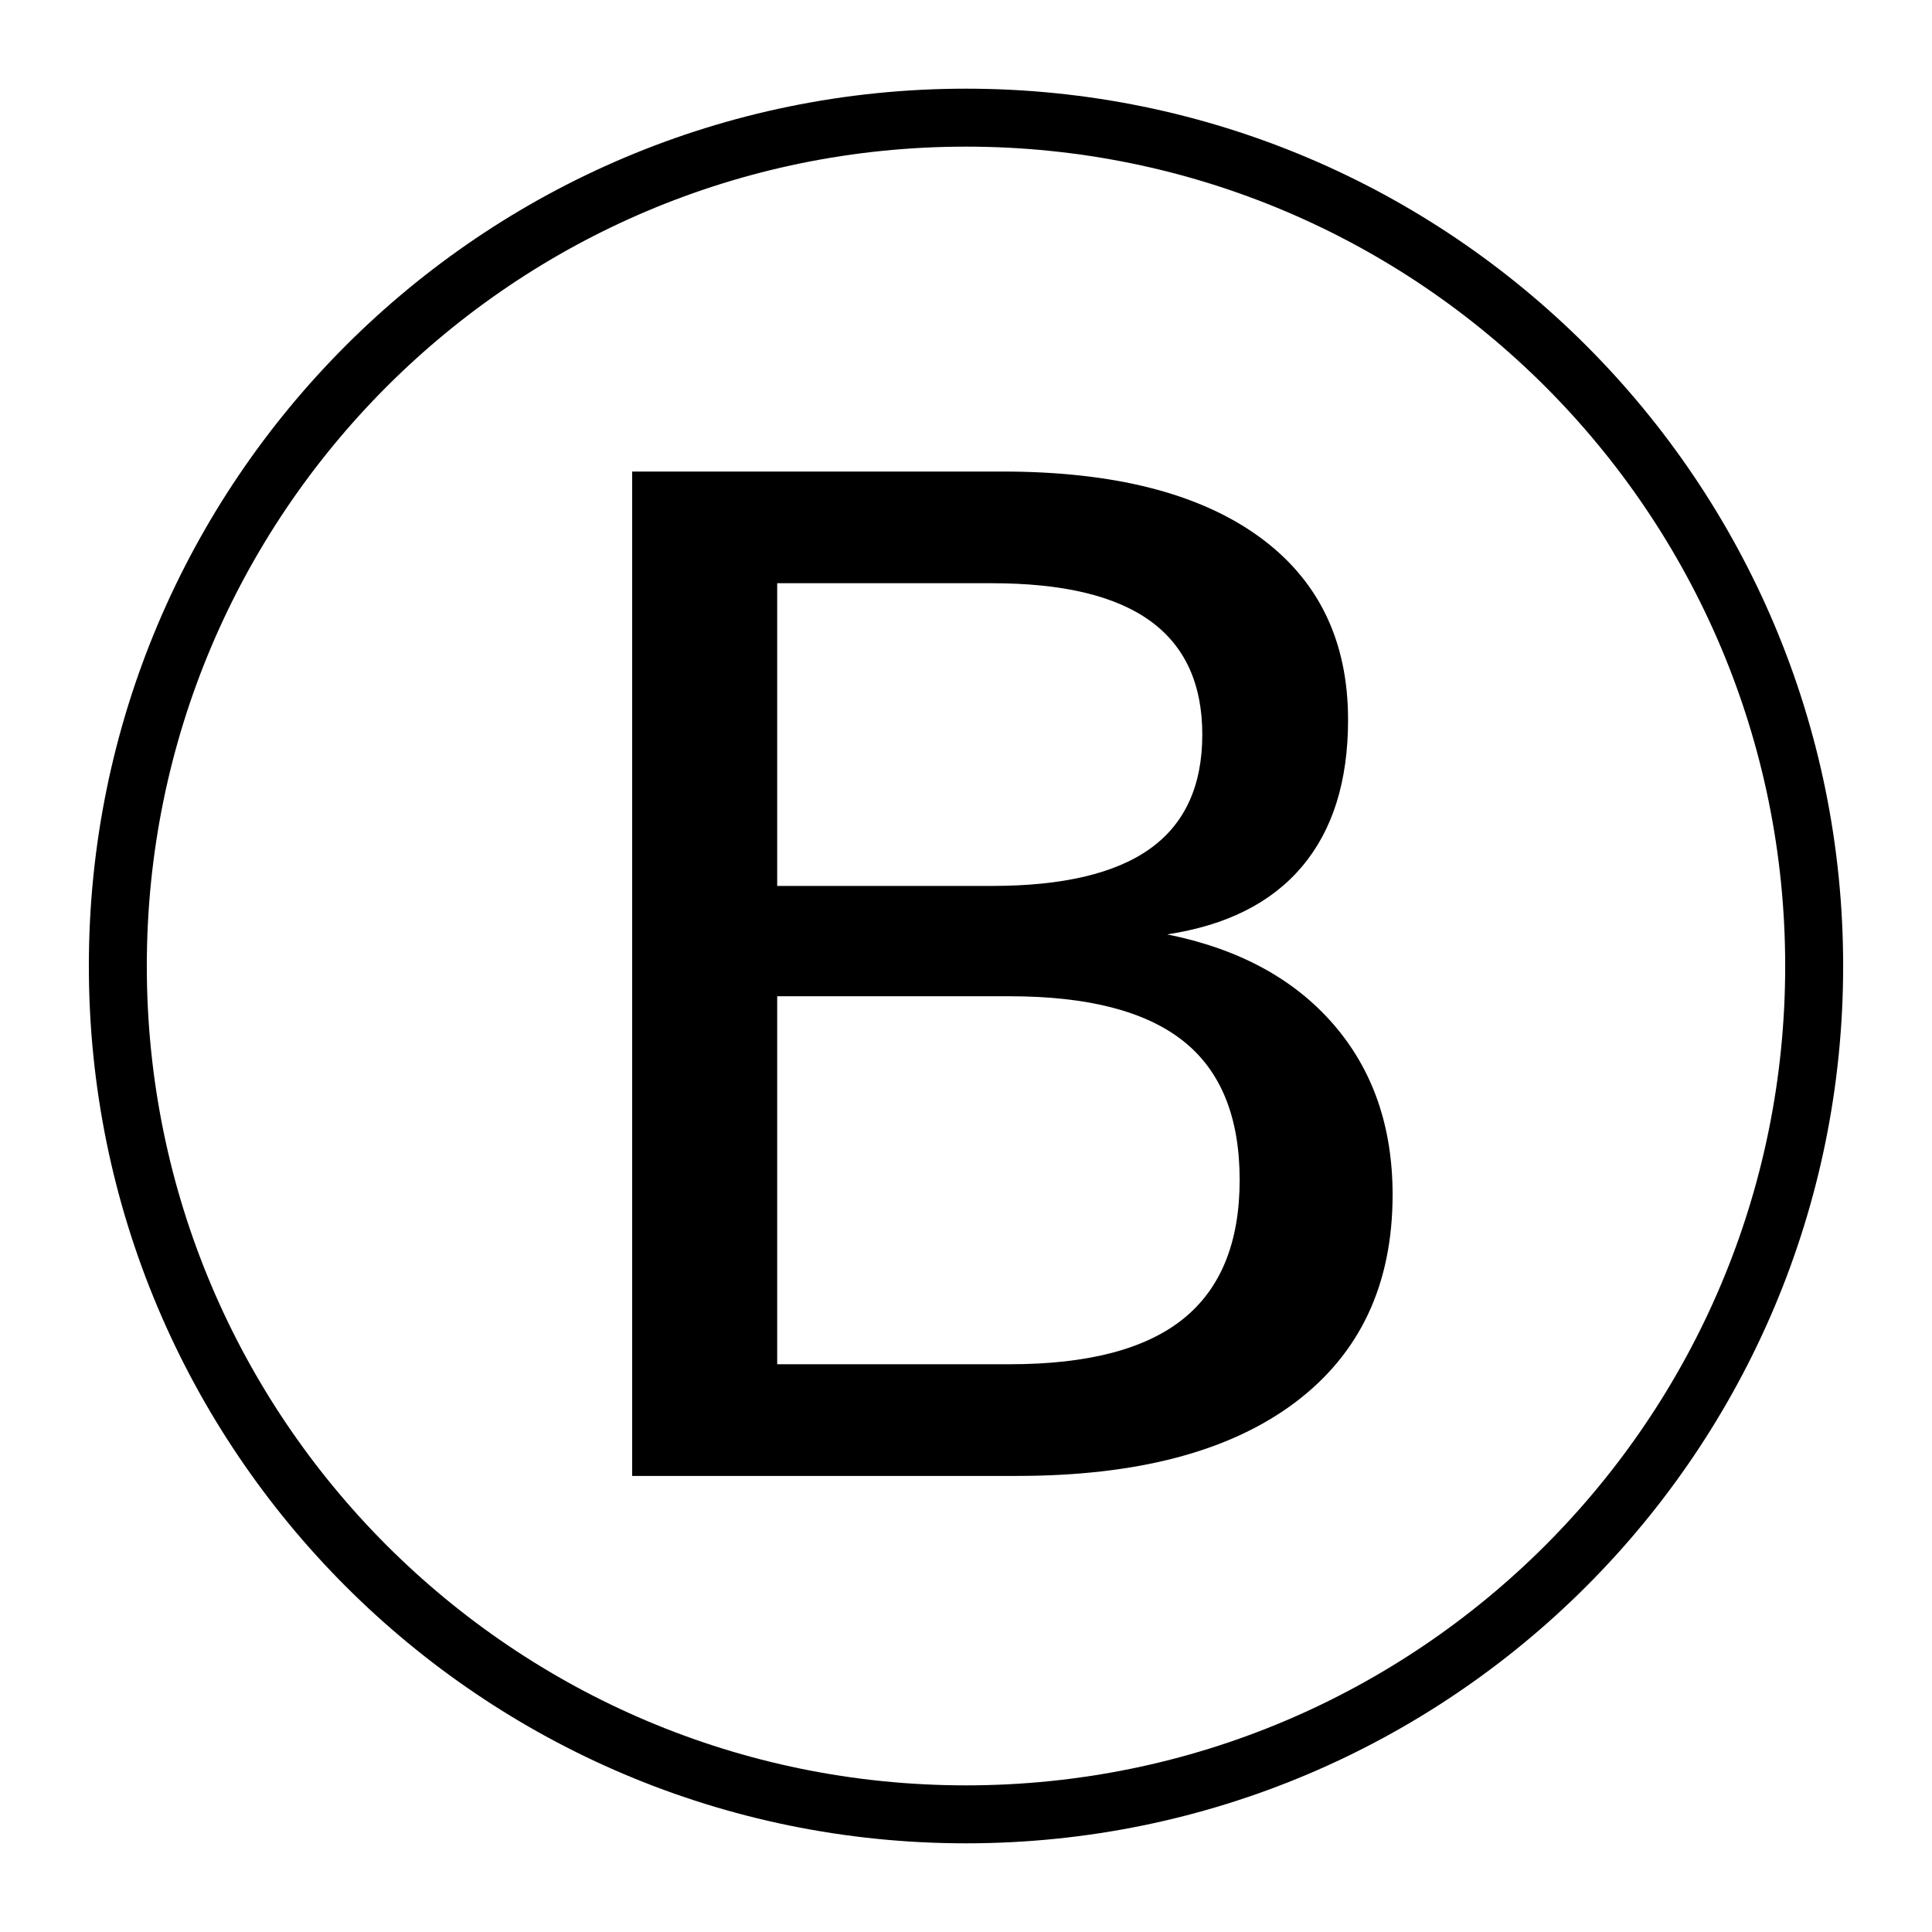
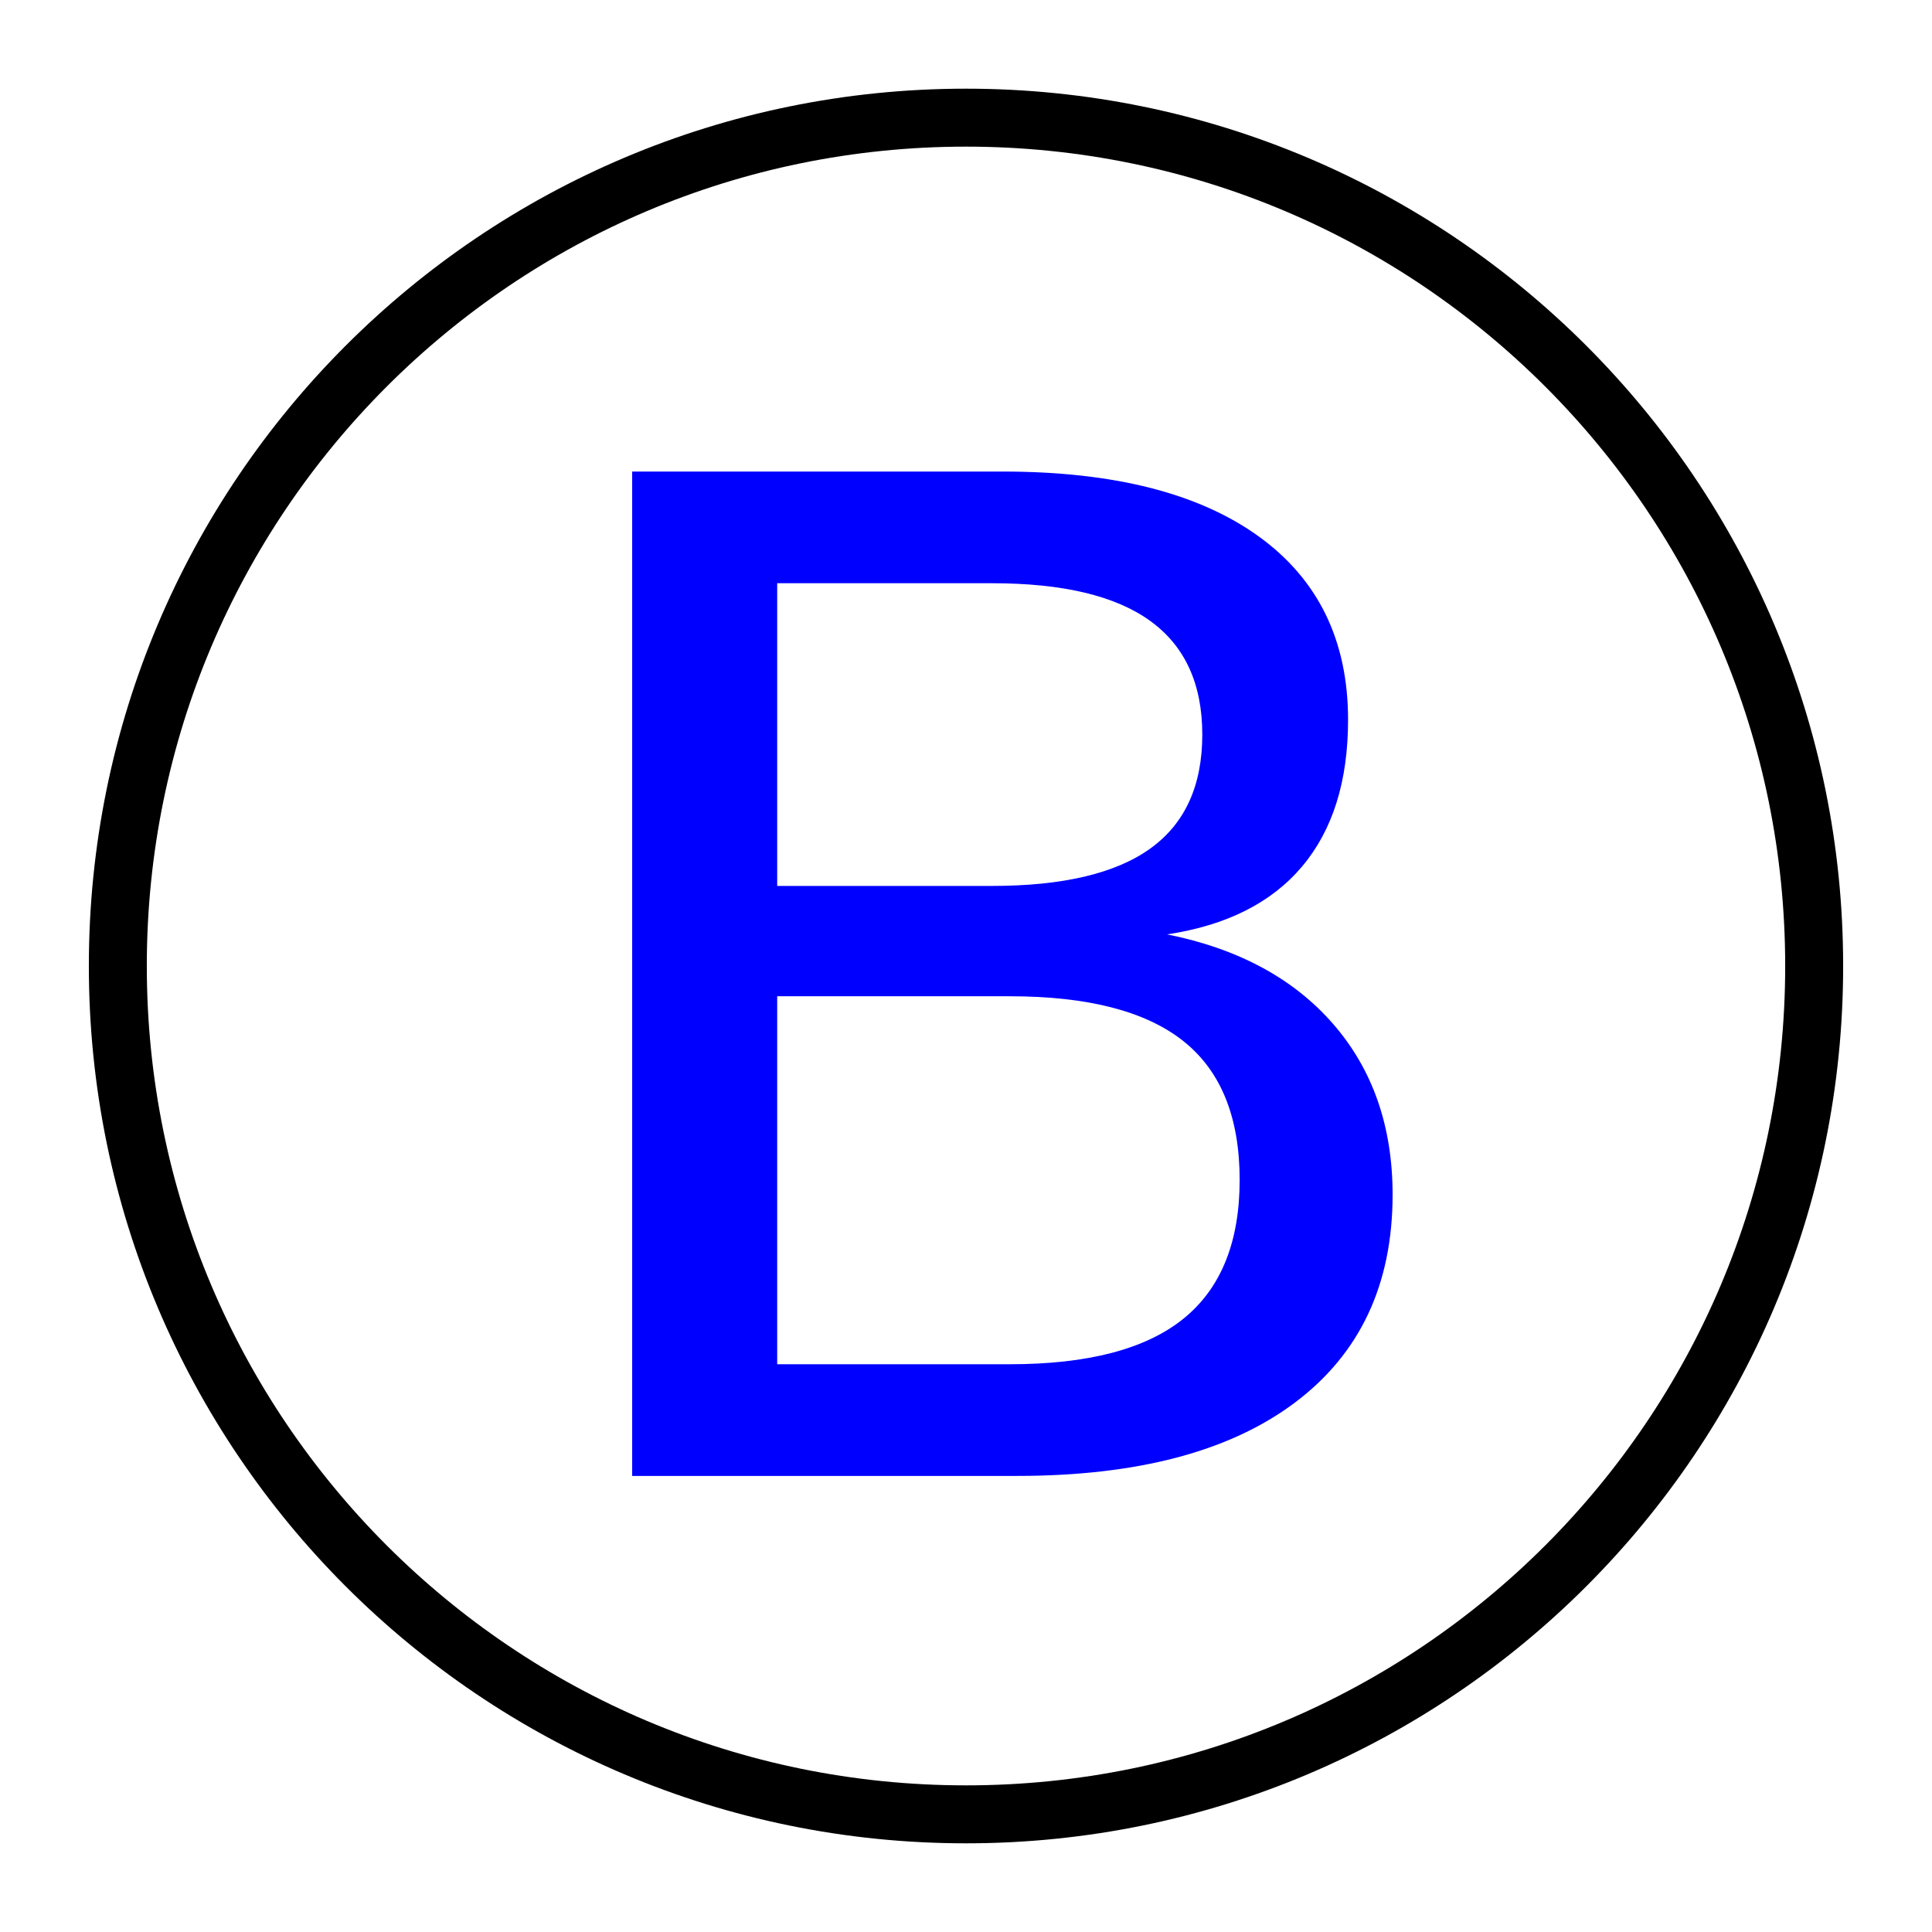
<svg xmlns="http://www.w3.org/2000/svg" version="1.0" width="500" height="500" id="svg2">
  <path d="M 469.505,250 C 469.53,371.247 371.247,469.55 250,469.55 C 128.753,469.55 30.47,371.247 30.495,250 C 30.47,128.753 128.753,30.45 250,30.45 C 371.247,30.45 469.53,128.753 469.505,250 L 469.505,250 z" style="fill: rgb(255, 255, 255); fill-opacity: 0;       stroke: rgb(0, 0, 0); stroke-width: 15;       display: inline;" id="button" />
-   <text xml:space="preserve" style="font-size: 368.374px; font-style: normal; font-weight: normal;     fill: rgb(0, 0, 0); fill-opacity: 1;     stroke: none; stroke-width: 1px; stroke-linecap: butt; stroke-linejoin: miter; stroke-opacity: 1; font-family: Bitstream Vera Sans;" x="122.198" y="394.627" id="button_text" transform="scale(1.03315, 0.967914)">
+   <text xml:space="preserve" style="font-size: 368.374px; font-style: normal; font-weight: normal;     fill: rgb(0, 0, 255); fill-opacity: 1;     stroke: none; stroke-width: 1px; stroke-linecap: butt; stroke-linejoin: miter; stroke-opacity: 1; font-family: Bitstream Vera Sans;" x="122.198" y="394.627" id="button_text" transform="scale(1.03315, 0.967914)">
    <tspan id="tspan4333" x="122.198" y="394.627">B</tspan>
  </text>
</svg>
